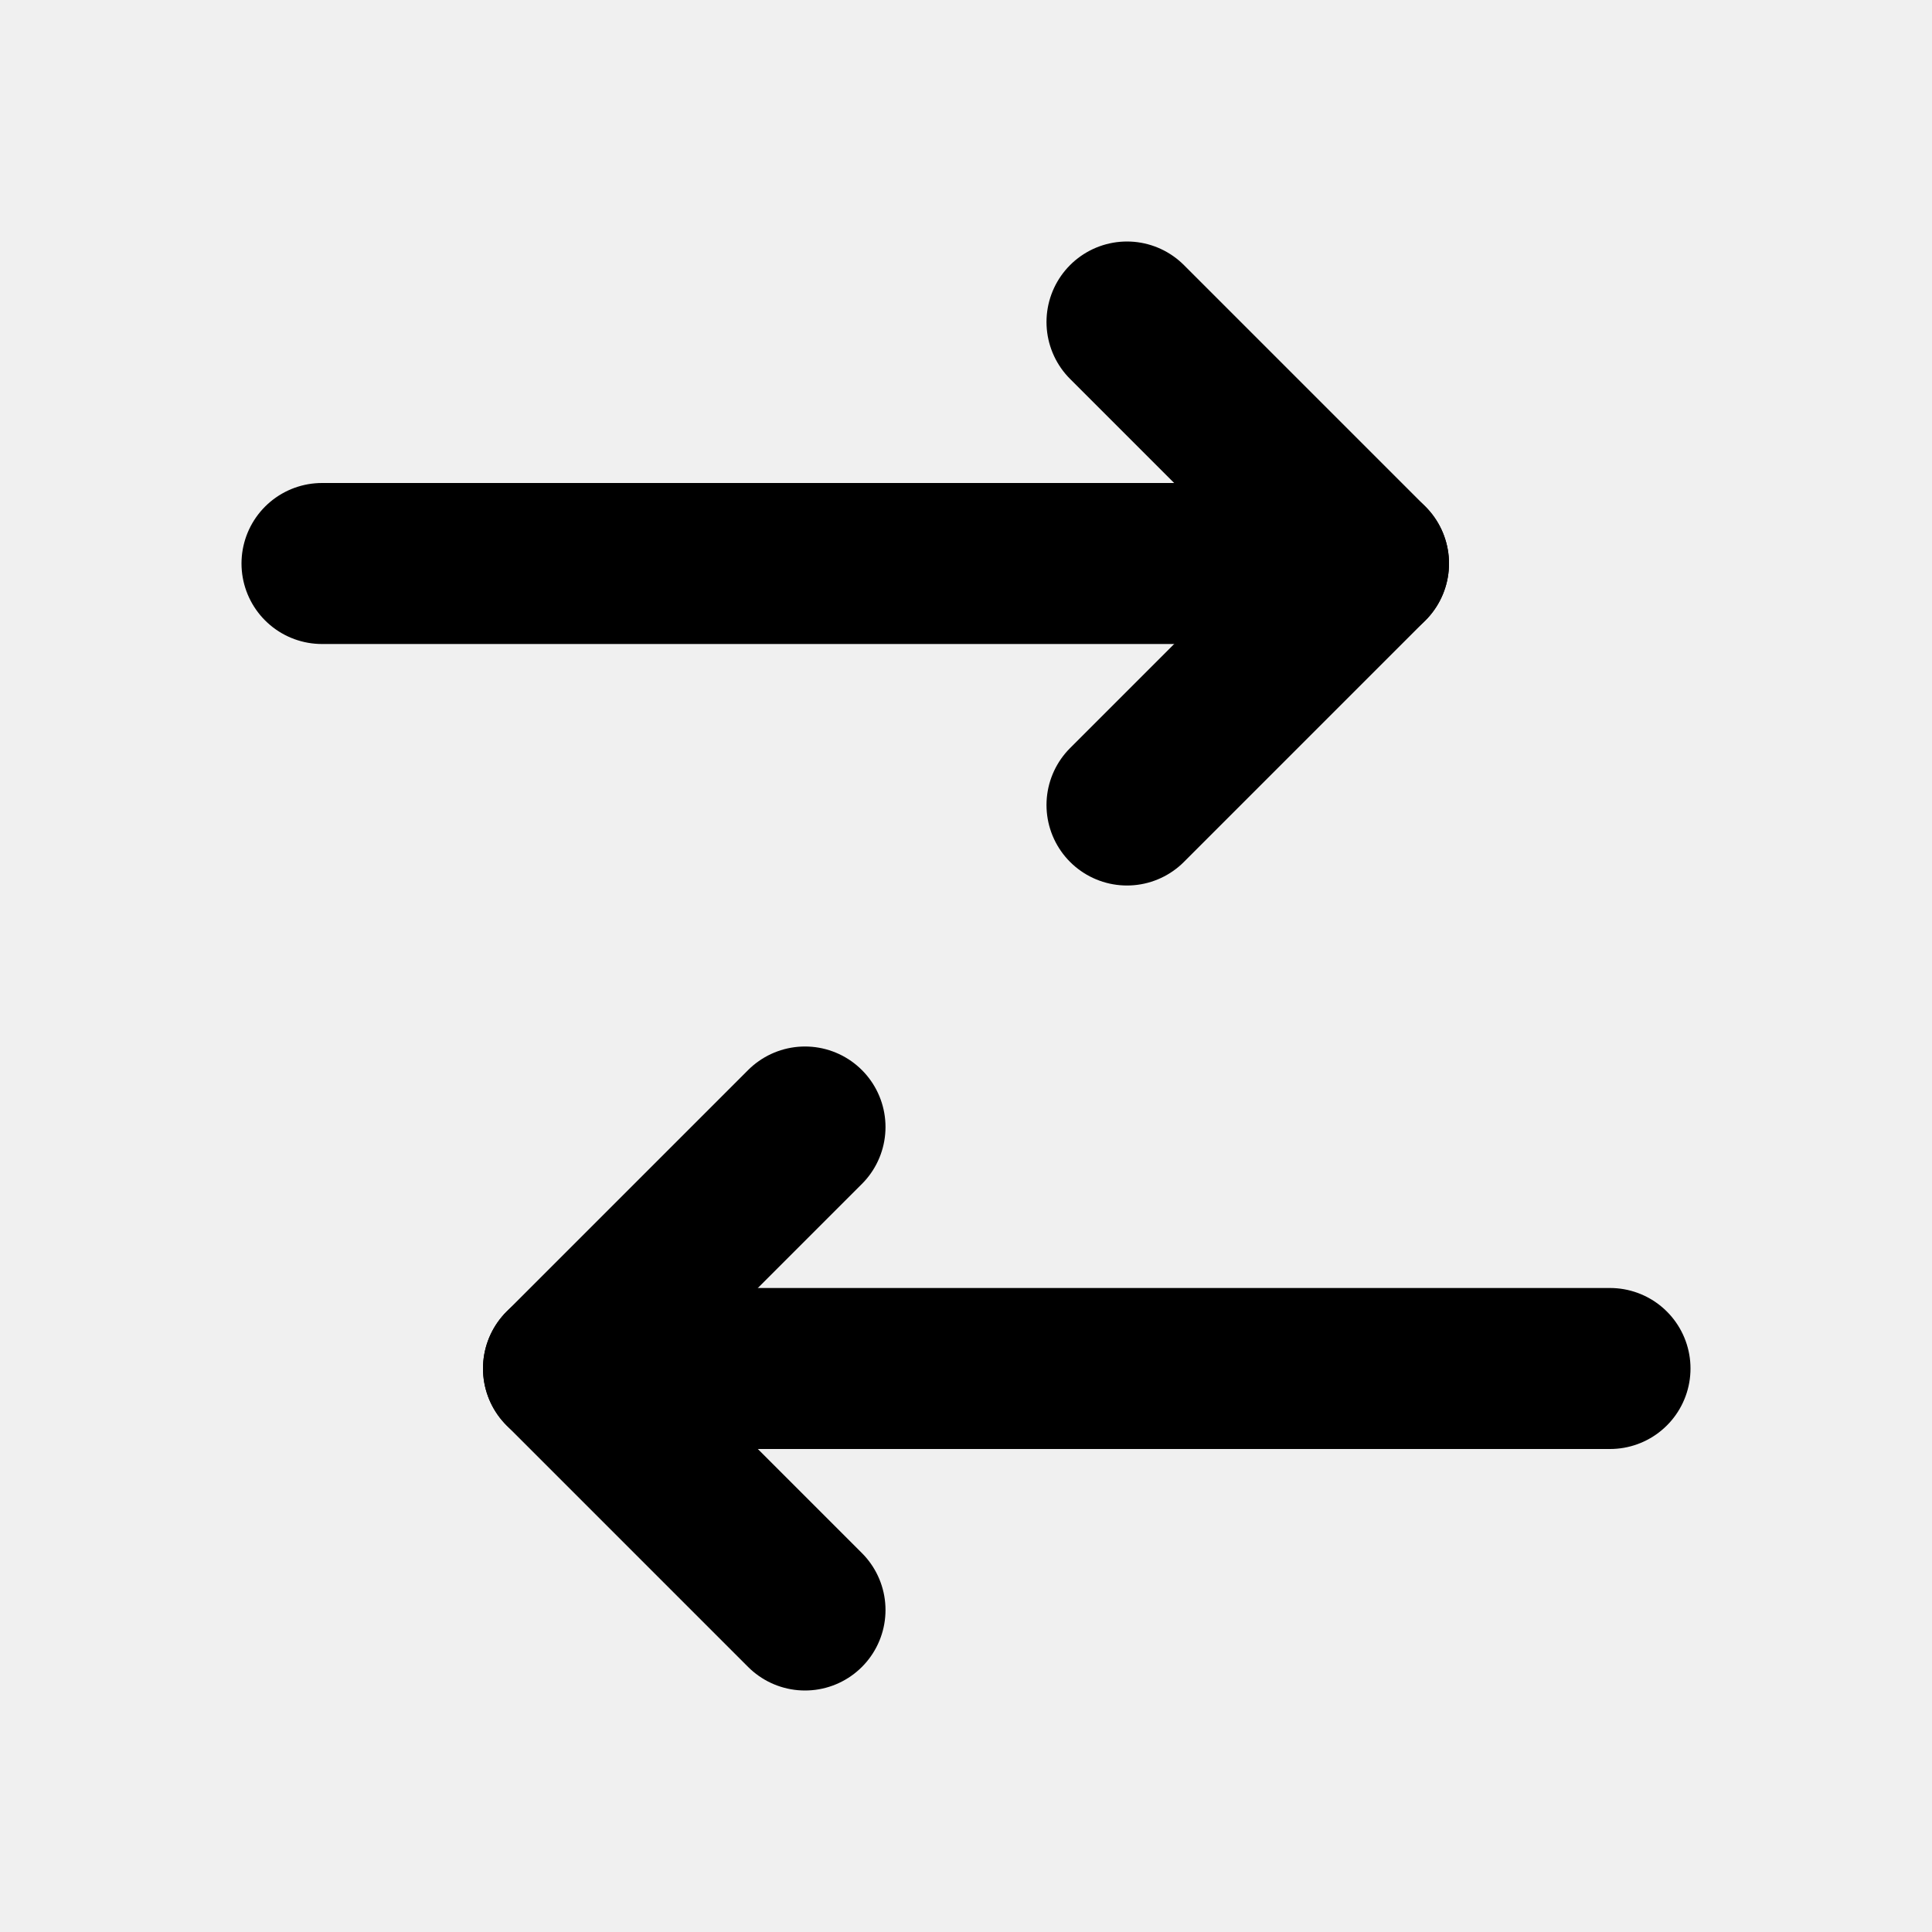
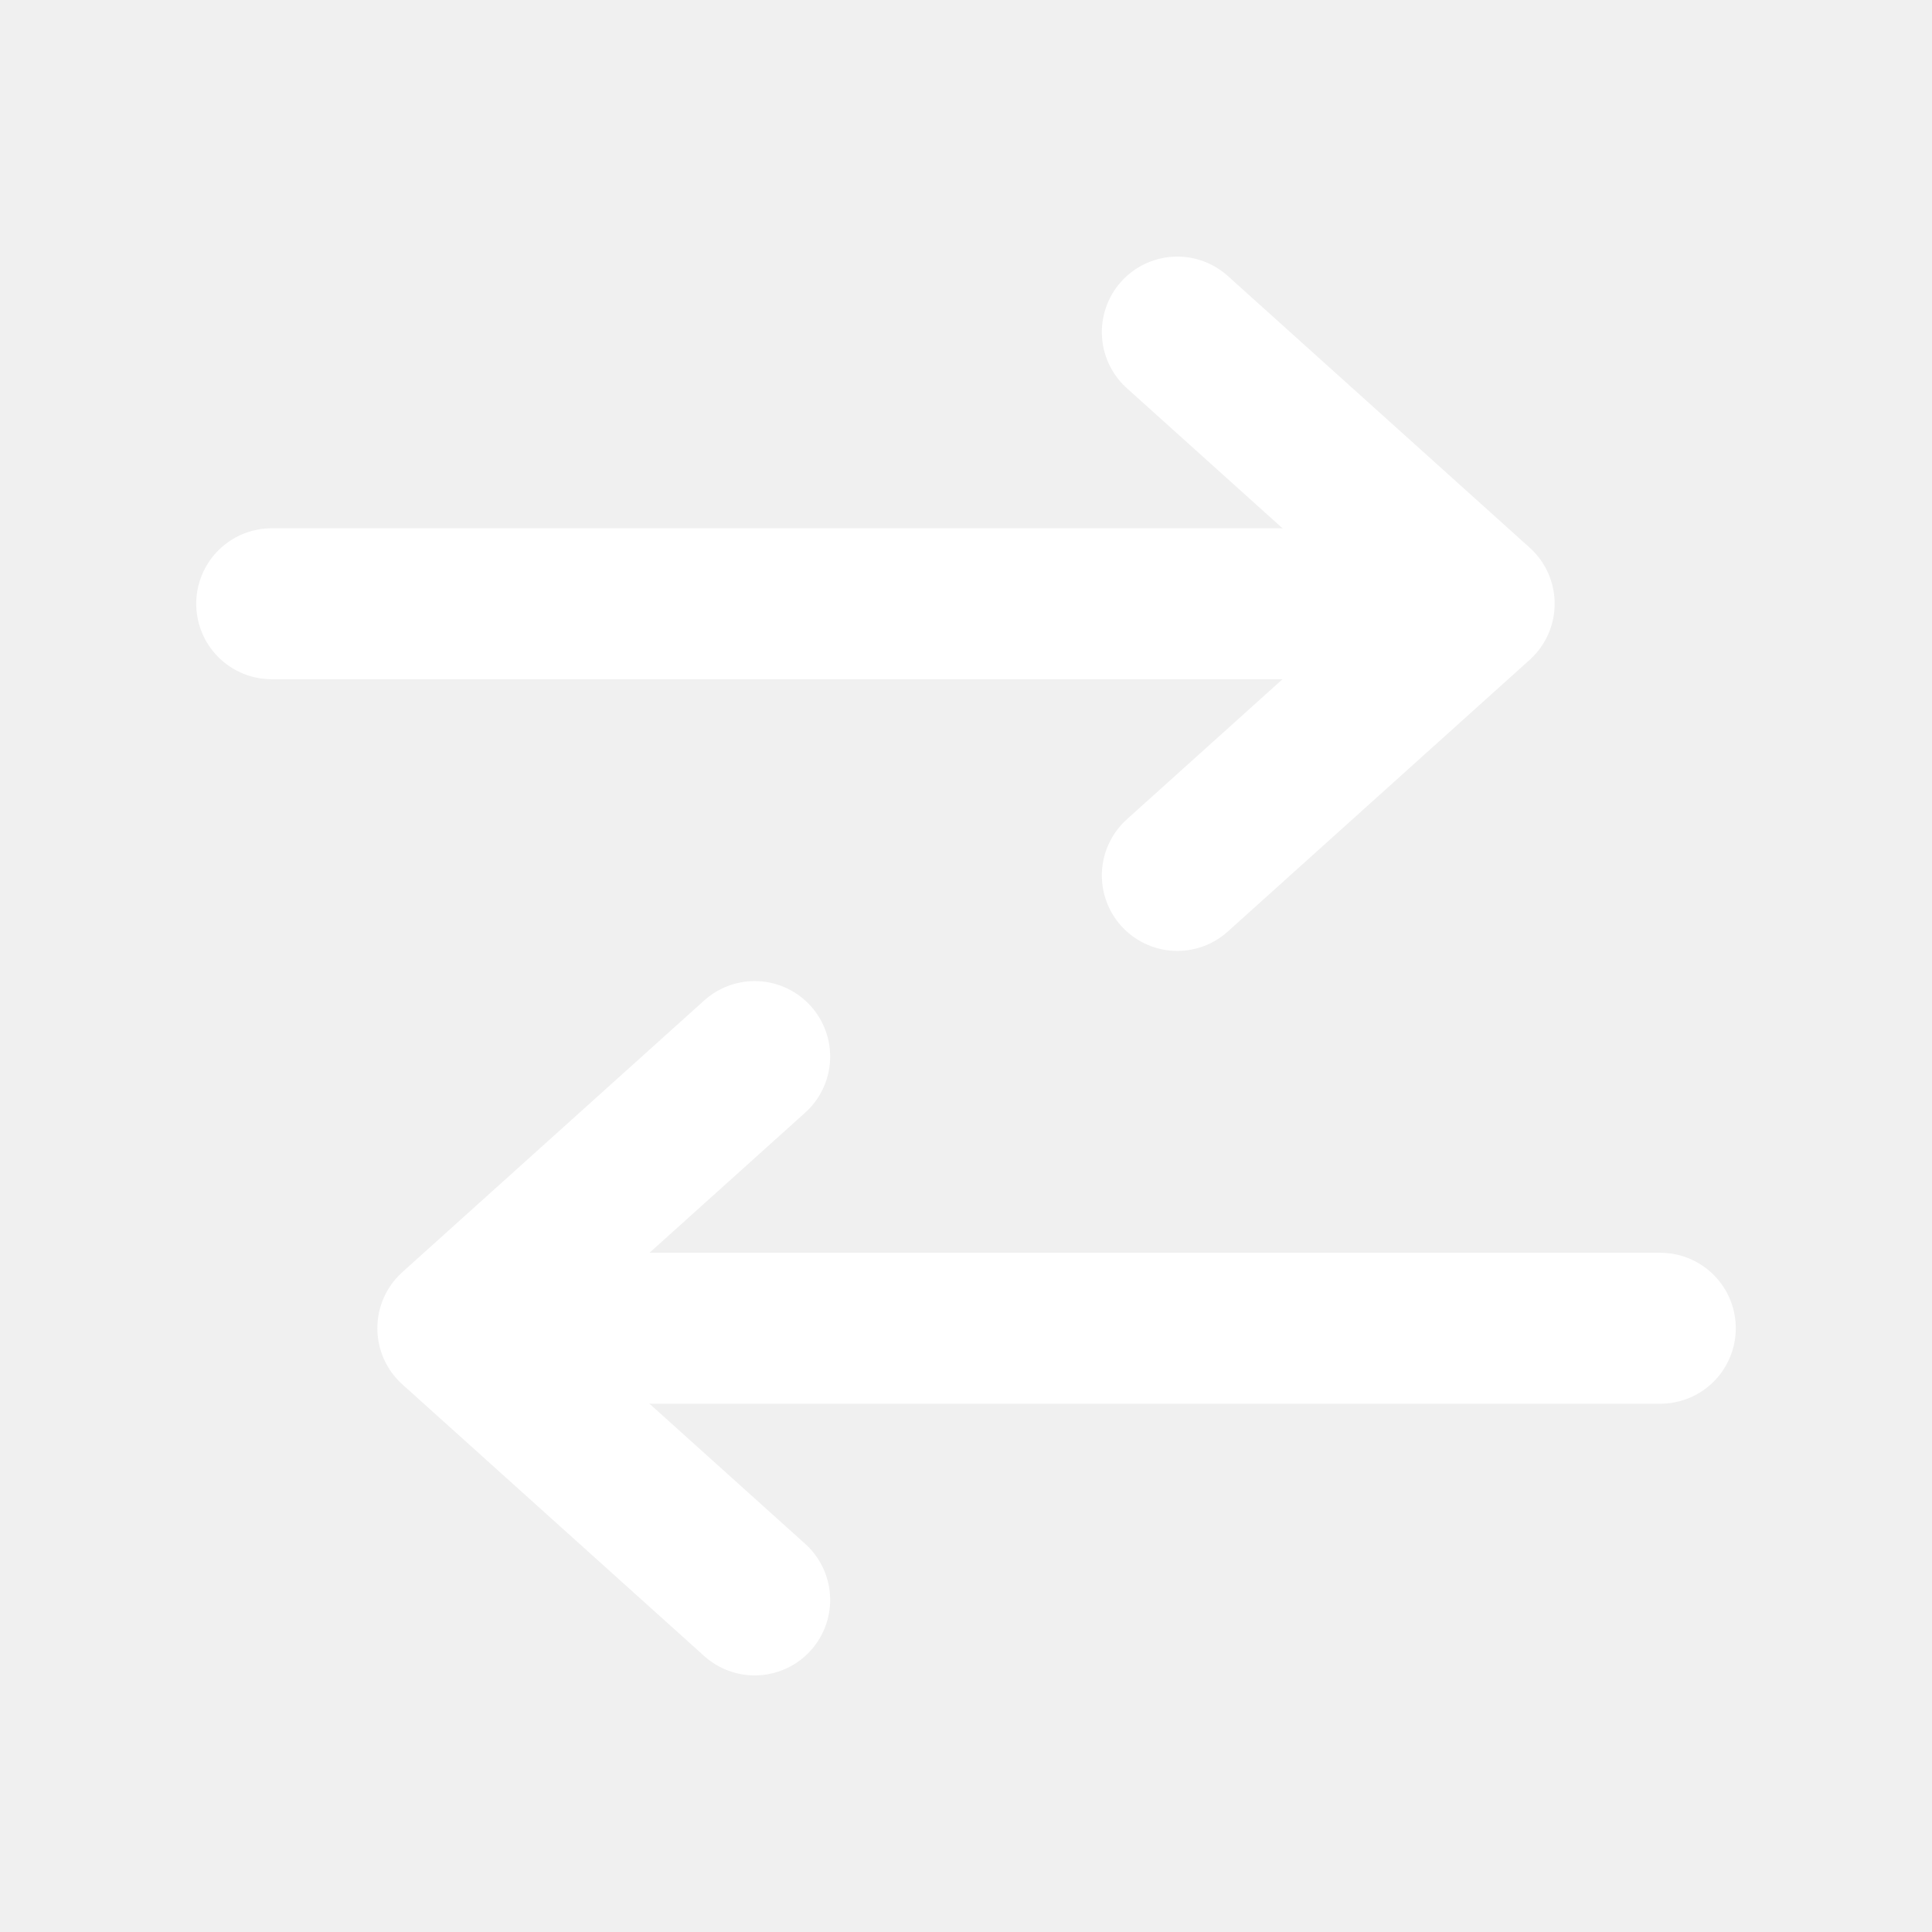
- <svg xmlns="http://www.w3.org/2000/svg" viewBox="0 0 24 24" fill="none" stroke="currentColor" stroke-width="2" stroke-linecap="round" stroke-linejoin="round">
-   <path d="M4 7h13" />
-   <path d="m14 4 3 3-3 3" />
-   <path d="M20 17H7" />
-   <path d="m10 14-3 3 3 3" />
+ <svg xmlns="http://www.w3.org/2000/svg" viewBox="0 0 64 64">
+   <g fill="none" stroke="#ffffff" stroke-width="5" stroke-linecap="round" stroke-linejoin="round">
+     <path d="M9 20h38" />
+     <path d="M39 11l10 9-10 9" />
+     <path d="M55 44H17" />
+     <path d="M25 35l-10 9 10 9" />
+   </g>
</svg>
